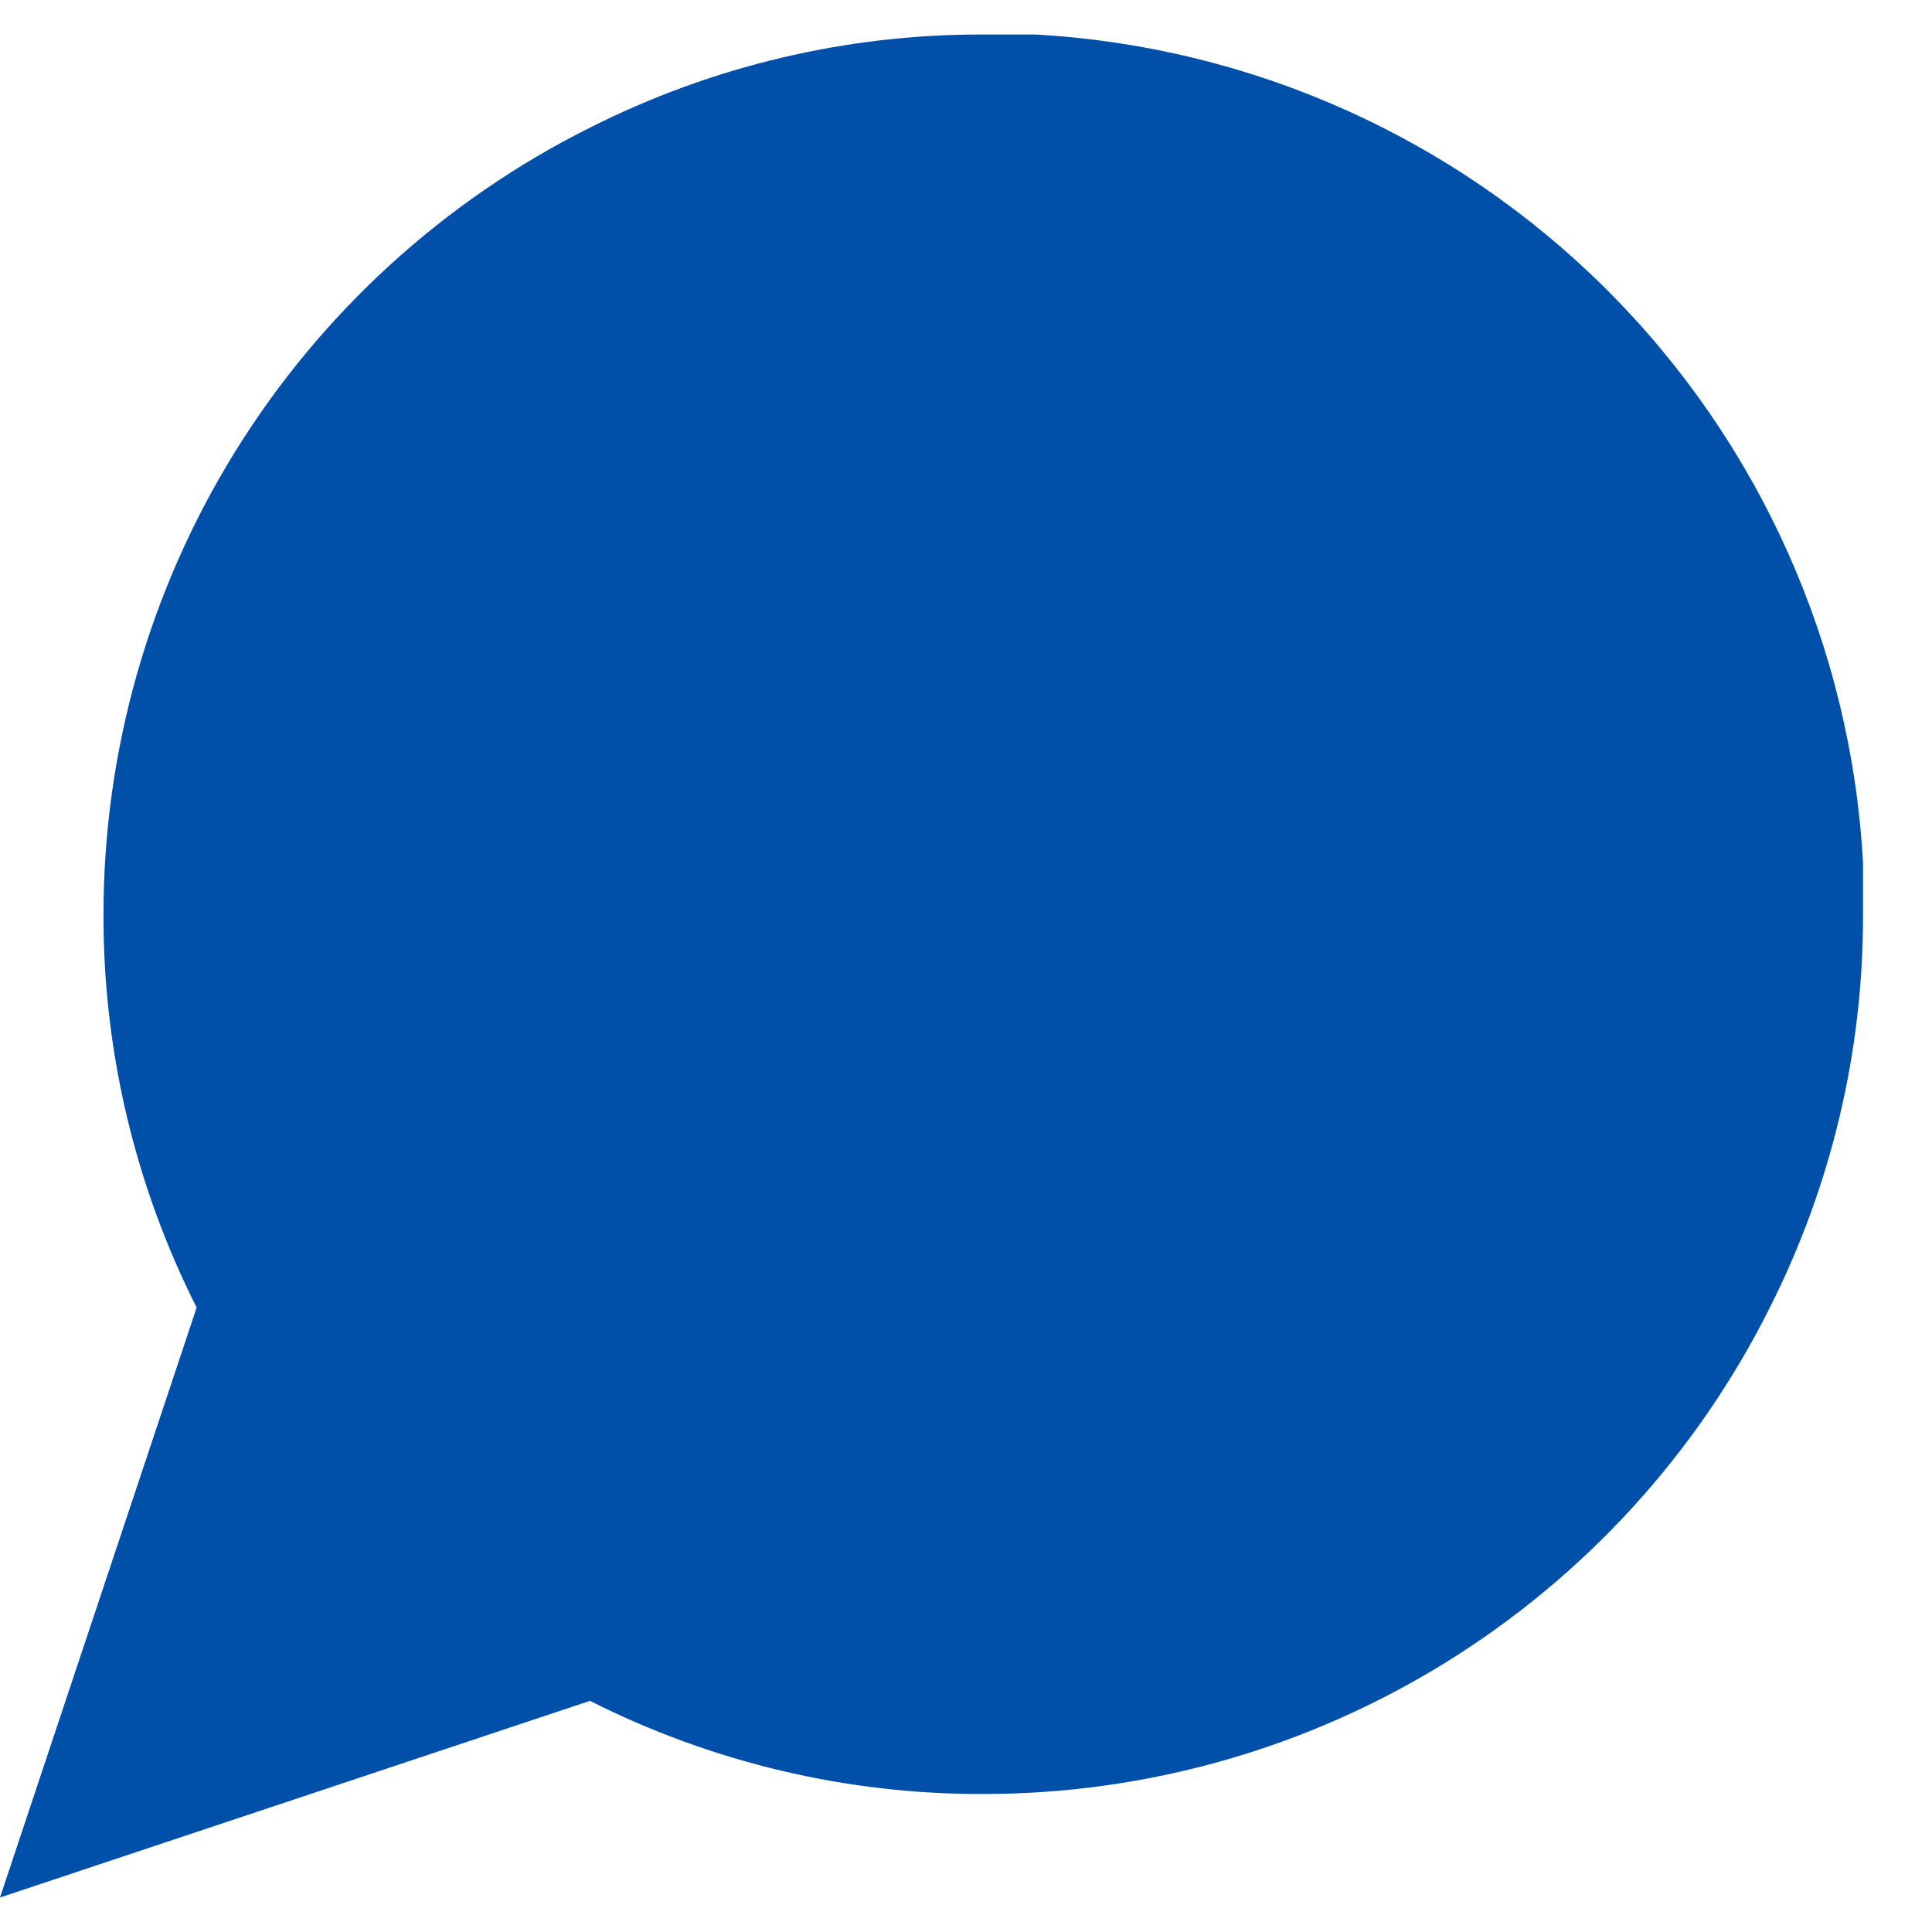
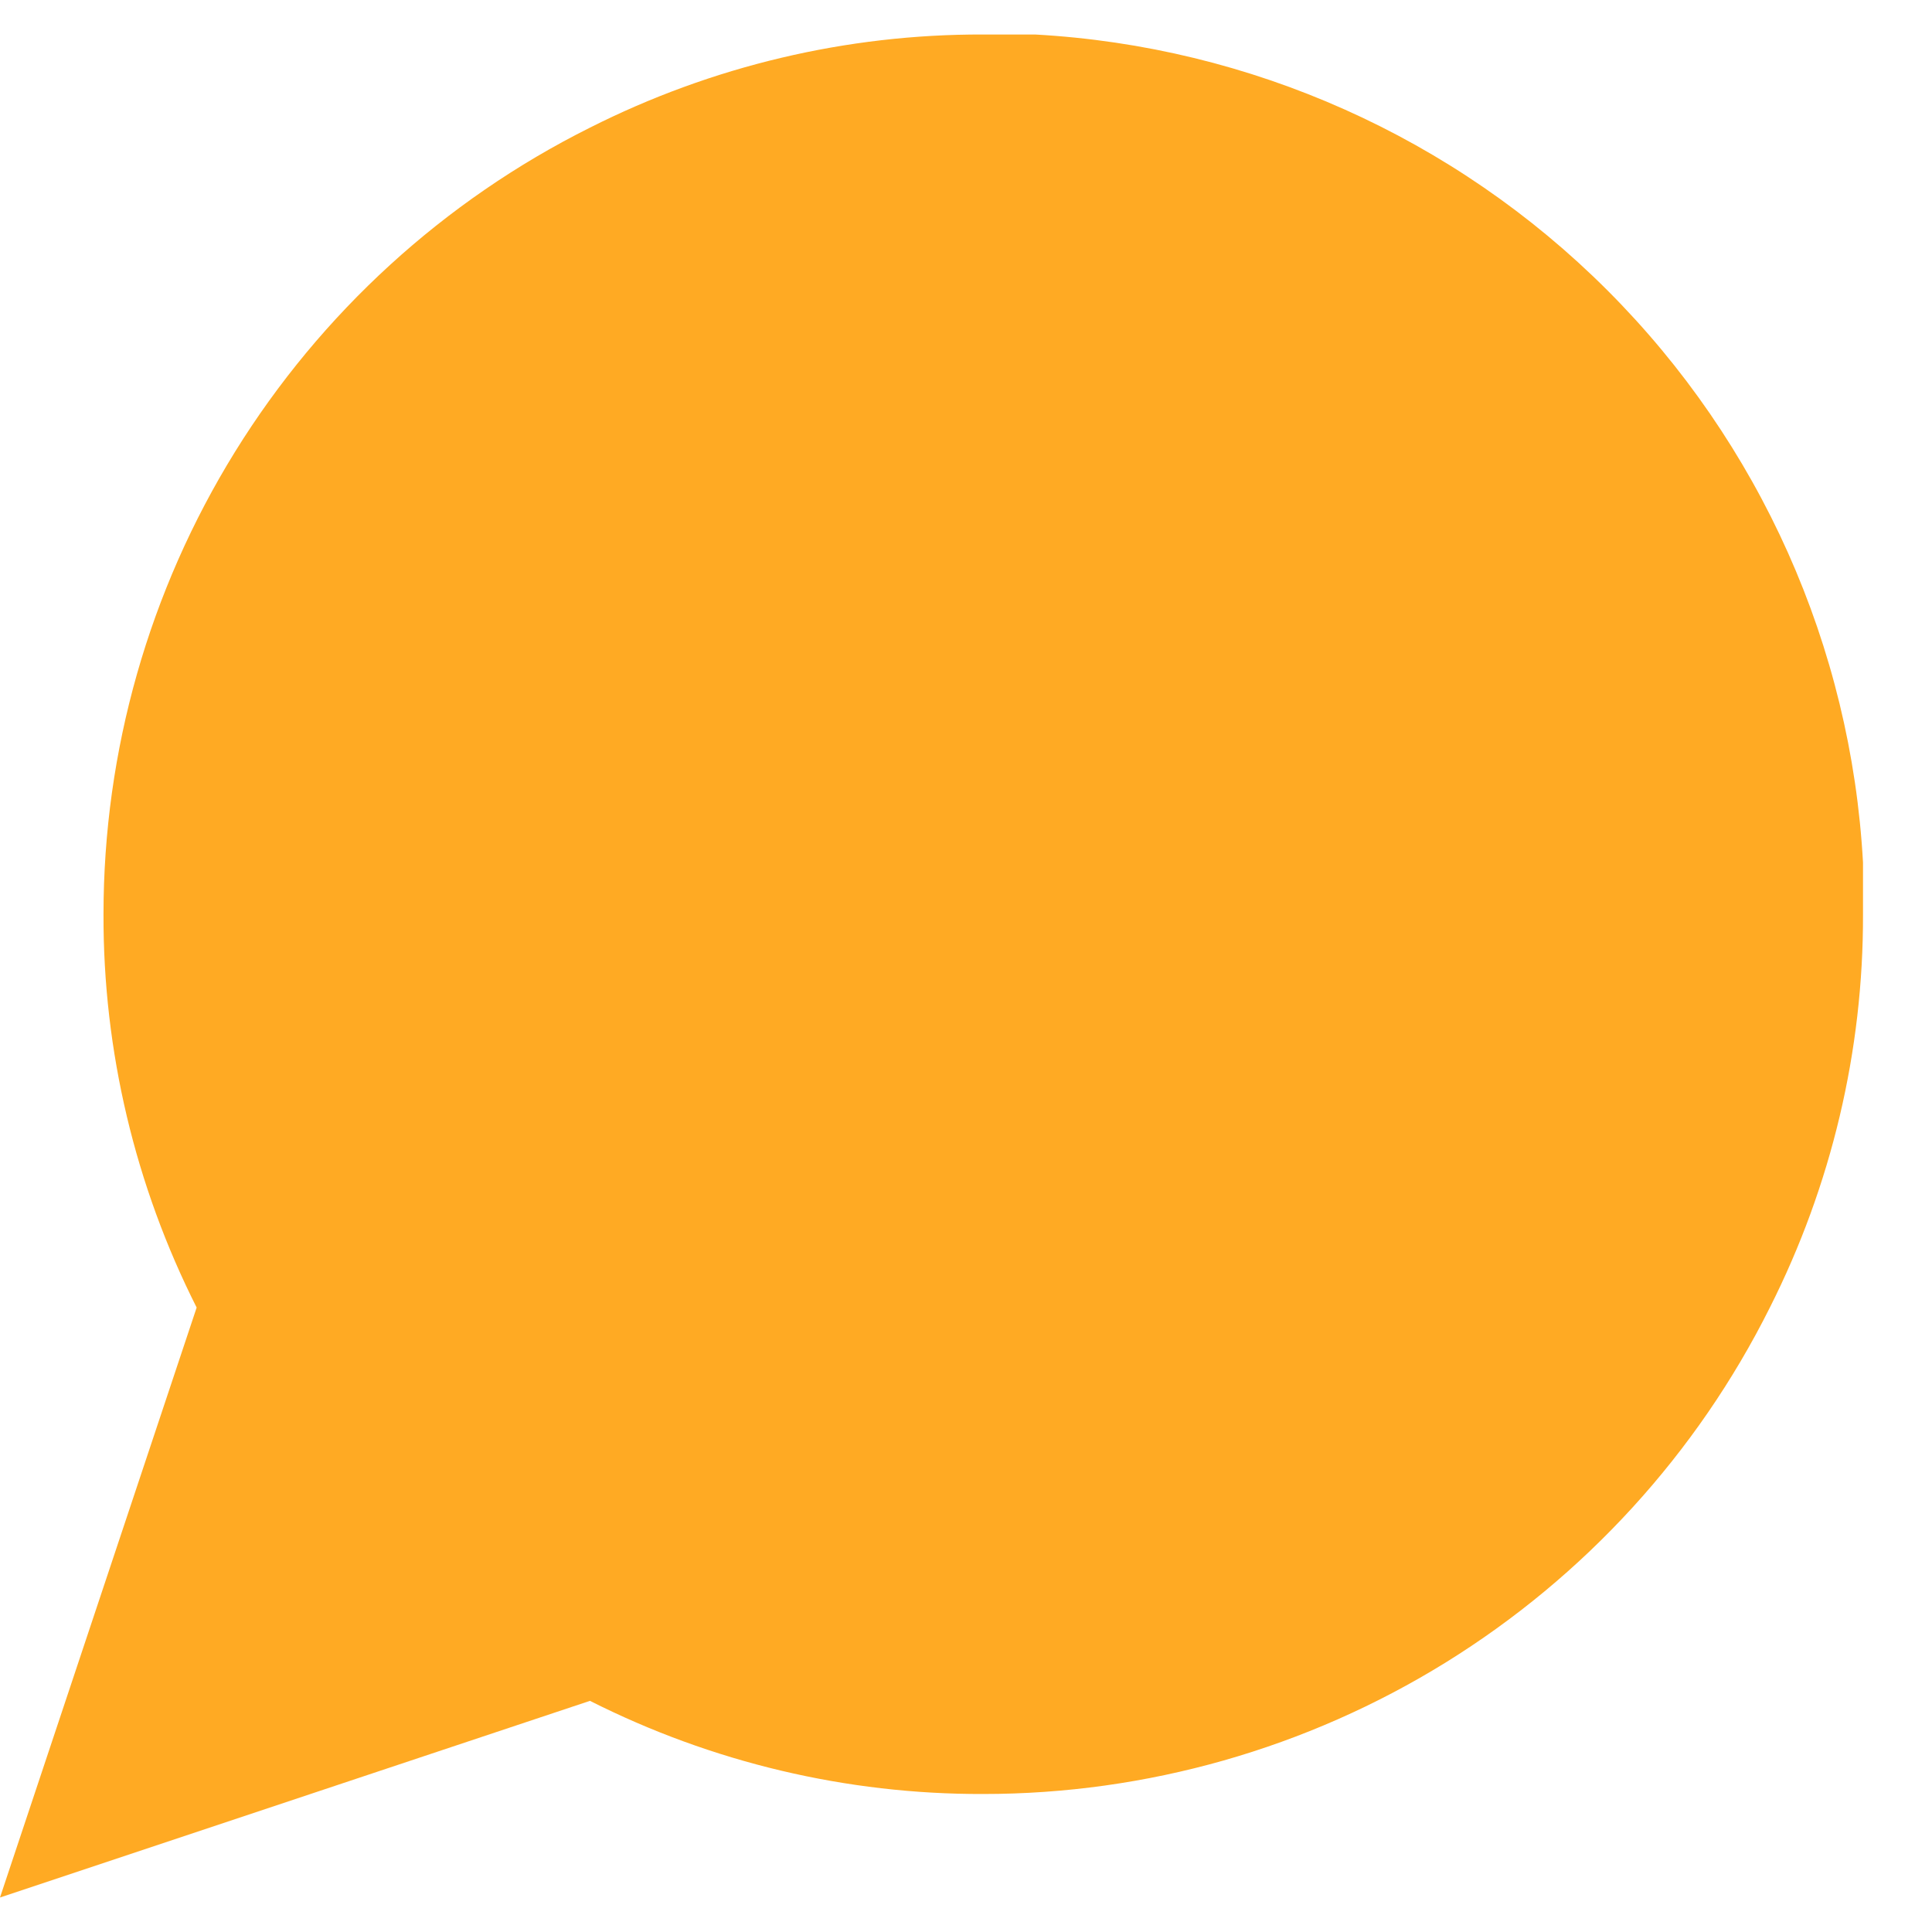
<svg xmlns="http://www.w3.org/2000/svg" viewBox="0 0 14 14">
-   <path d="M13.5 6.625C13.503 7.615 13.271 8.591 12.825 9.475C12.296 10.534 11.482 11.424 10.476 12.047C9.469 12.67 8.309 13 7.125 13C6.135 13.003 5.159 12.771 4.275 12.325L0 13.75L1.425 9.475C0.979 8.591 0.747 7.615 0.75 6.625C0.75 5.441 1.08 4.281 1.703 3.274C2.326 2.268 3.216 1.454 4.275 0.925C5.159 0.479 6.135 0.247 7.125 0.25H7.5C9.063 0.336 10.54 0.996 11.647 2.103C12.754 3.21 13.414 4.687 13.5 6.25V6.625Z" fill="#0050aa" />
+   <path d="M13.5 6.625C13.503 7.615 13.271 8.591 12.825 9.475C12.296 10.534 11.482 11.424 10.476 12.047C9.469 12.67 8.309 13 7.125 13C6.135 13.003 5.159 12.771 4.275 12.325L0 13.75L1.425 9.475C0.979 8.591 0.747 7.615 0.75 6.625C0.75 5.441 1.08 4.281 1.703 3.274C2.326 2.268 3.216 1.454 4.275 0.925C5.159 0.479 6.135 0.247 7.125 0.25H7.5C9.063 0.336 10.54 0.996 11.647 2.103C12.754 3.21 13.414 4.687 13.5 6.25V6.625Z" fill="#ffaa23" />
</svg>
